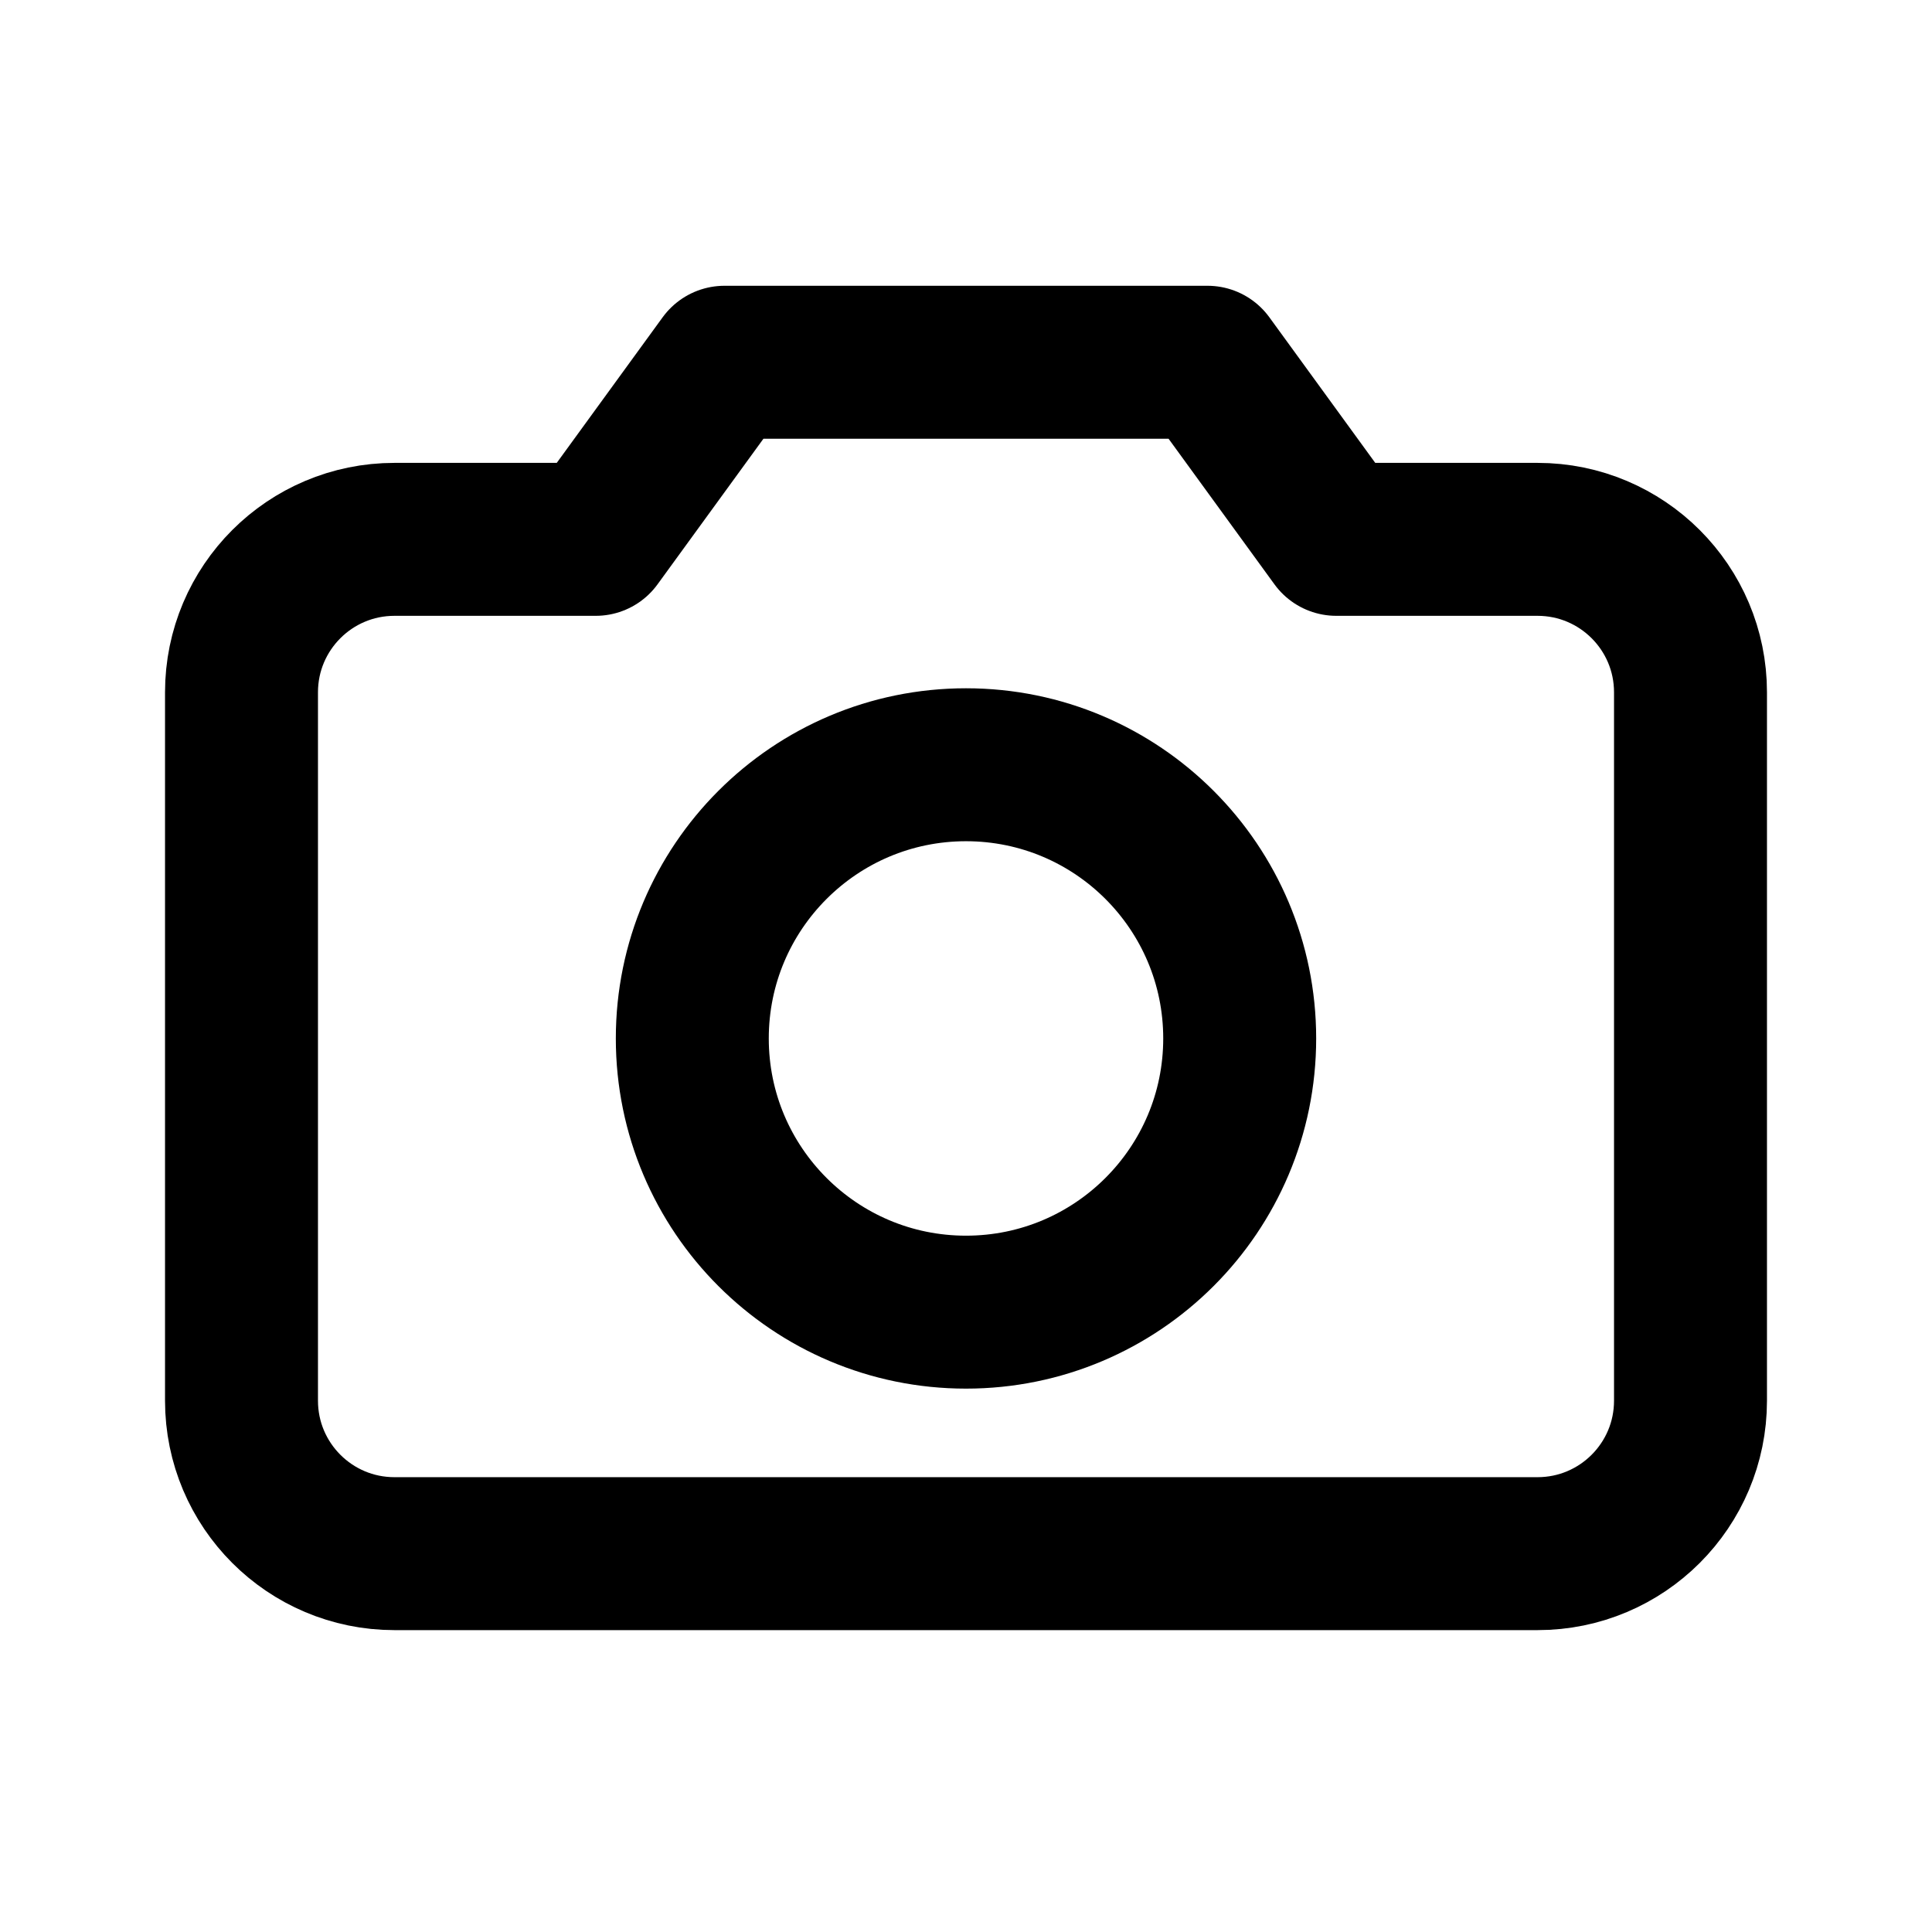
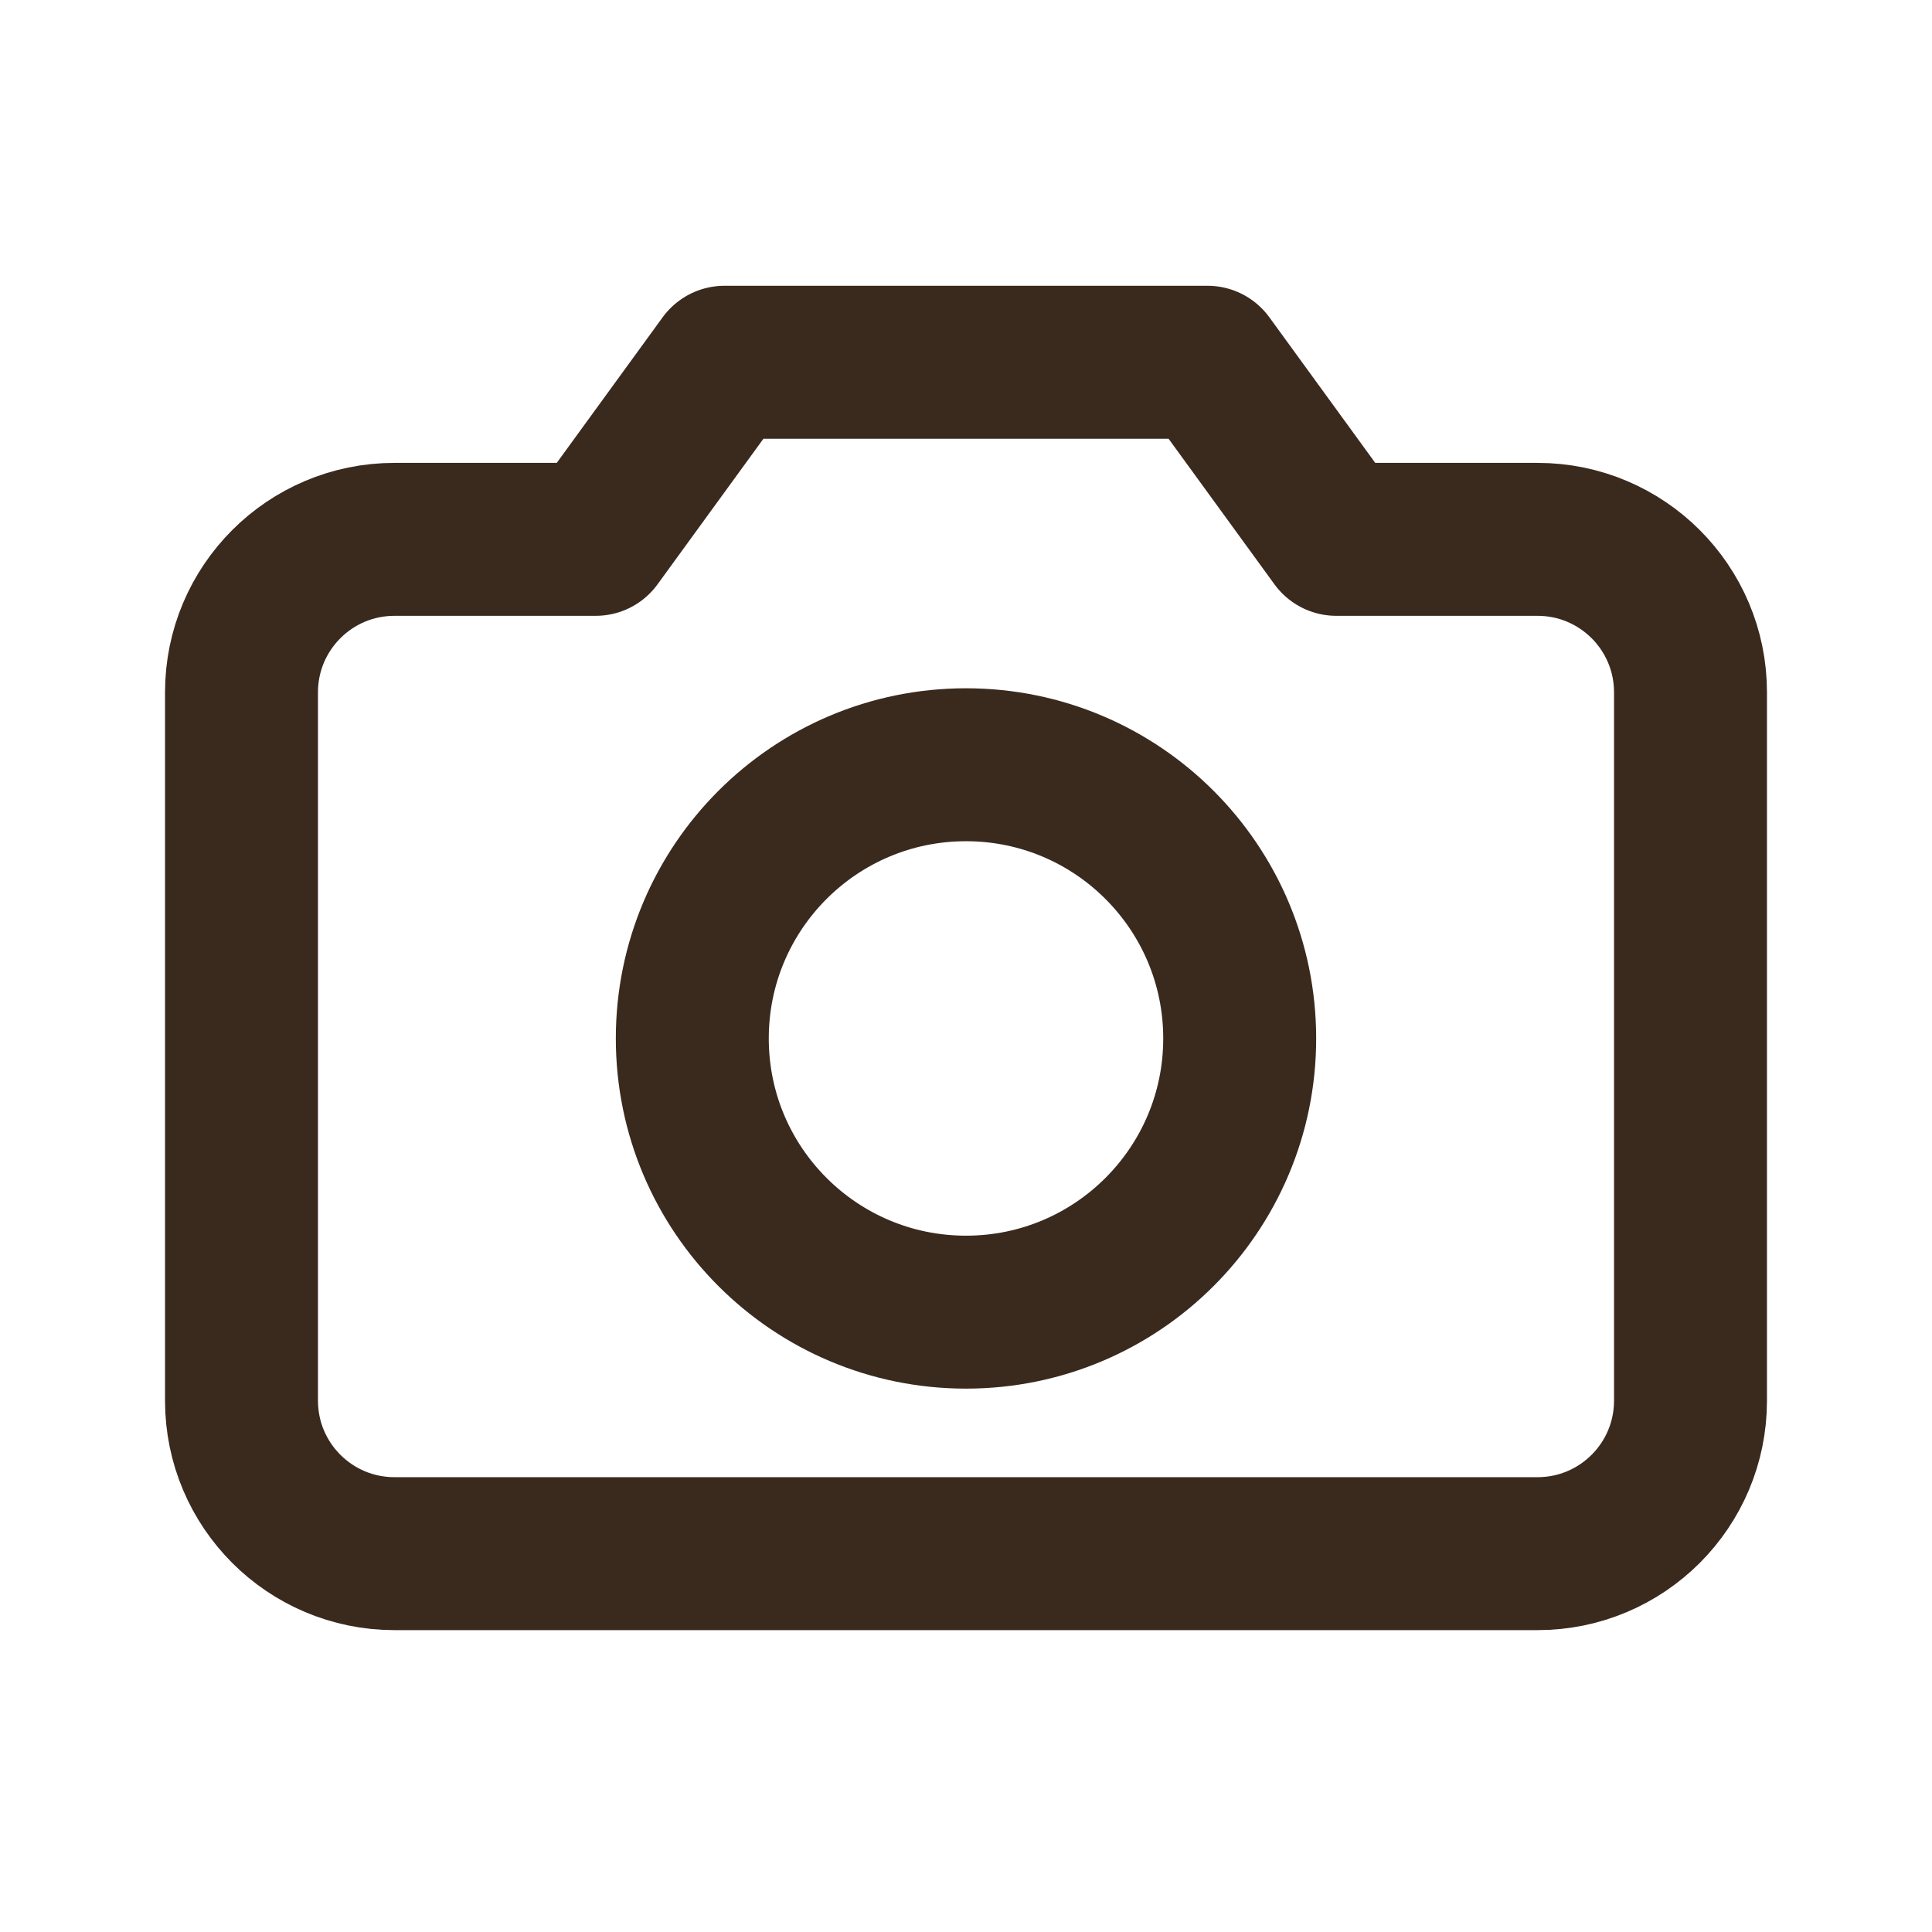
- <svg xmlns="http://www.w3.org/2000/svg" width="24" height="24" viewBox="0 0 24 24" fill="none" stroke="currentColor" stroke-width="1.9" stroke-linecap="round" stroke-linejoin="round">
+ <svg xmlns="http://www.w3.org/2000/svg" width="24" height="24" viewBox="0 0 24 24" fill="none" stroke="#3A2A1E" stroke-width="1.9" stroke-linecap="round" stroke-linejoin="round">
  <path d="M3 8.6a1.9 1.9 0 0 1 1.9-1.9h2.5l1.6-2.2h6l1.6 2.2h2.5A1.9 1.9 0 0 1 21 8.6v8.8a1.9 1.9 0 0 1-1.9 1.9H4.9A1.9 1.9 0 0 1 3 17.4Z" />
  <circle cx="12" cy="12.9" r="3.4" />
</svg>
